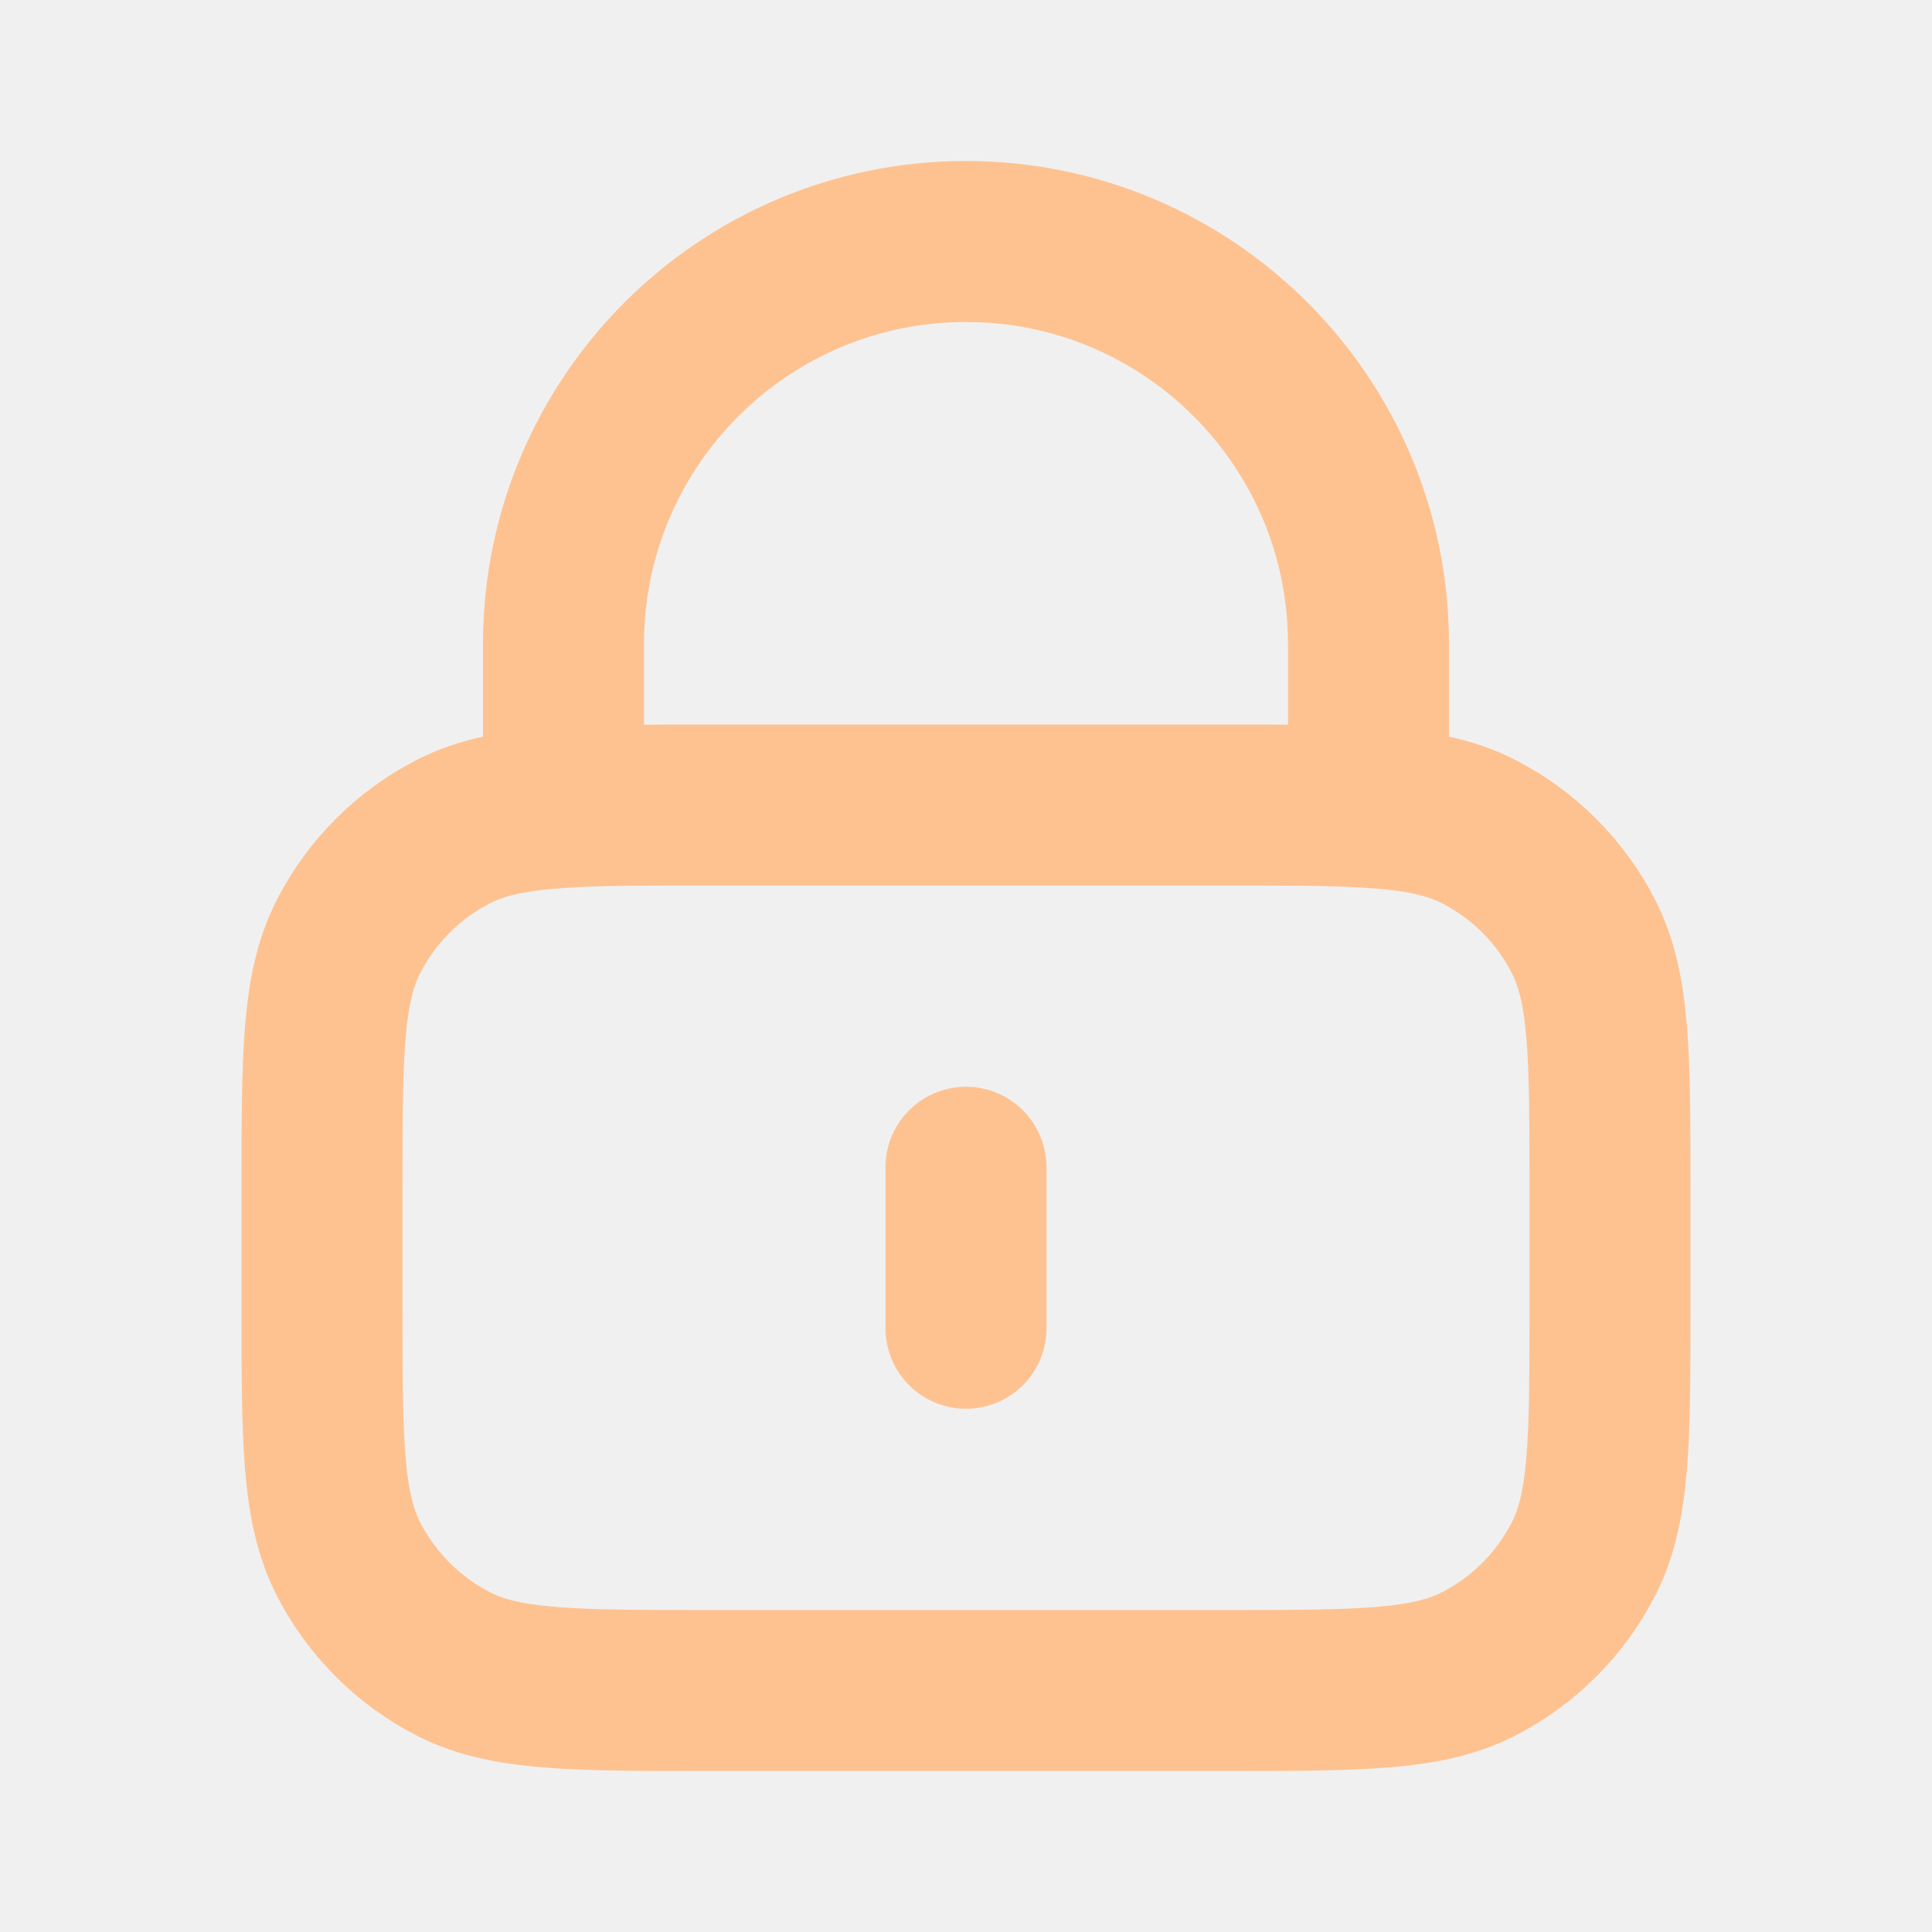
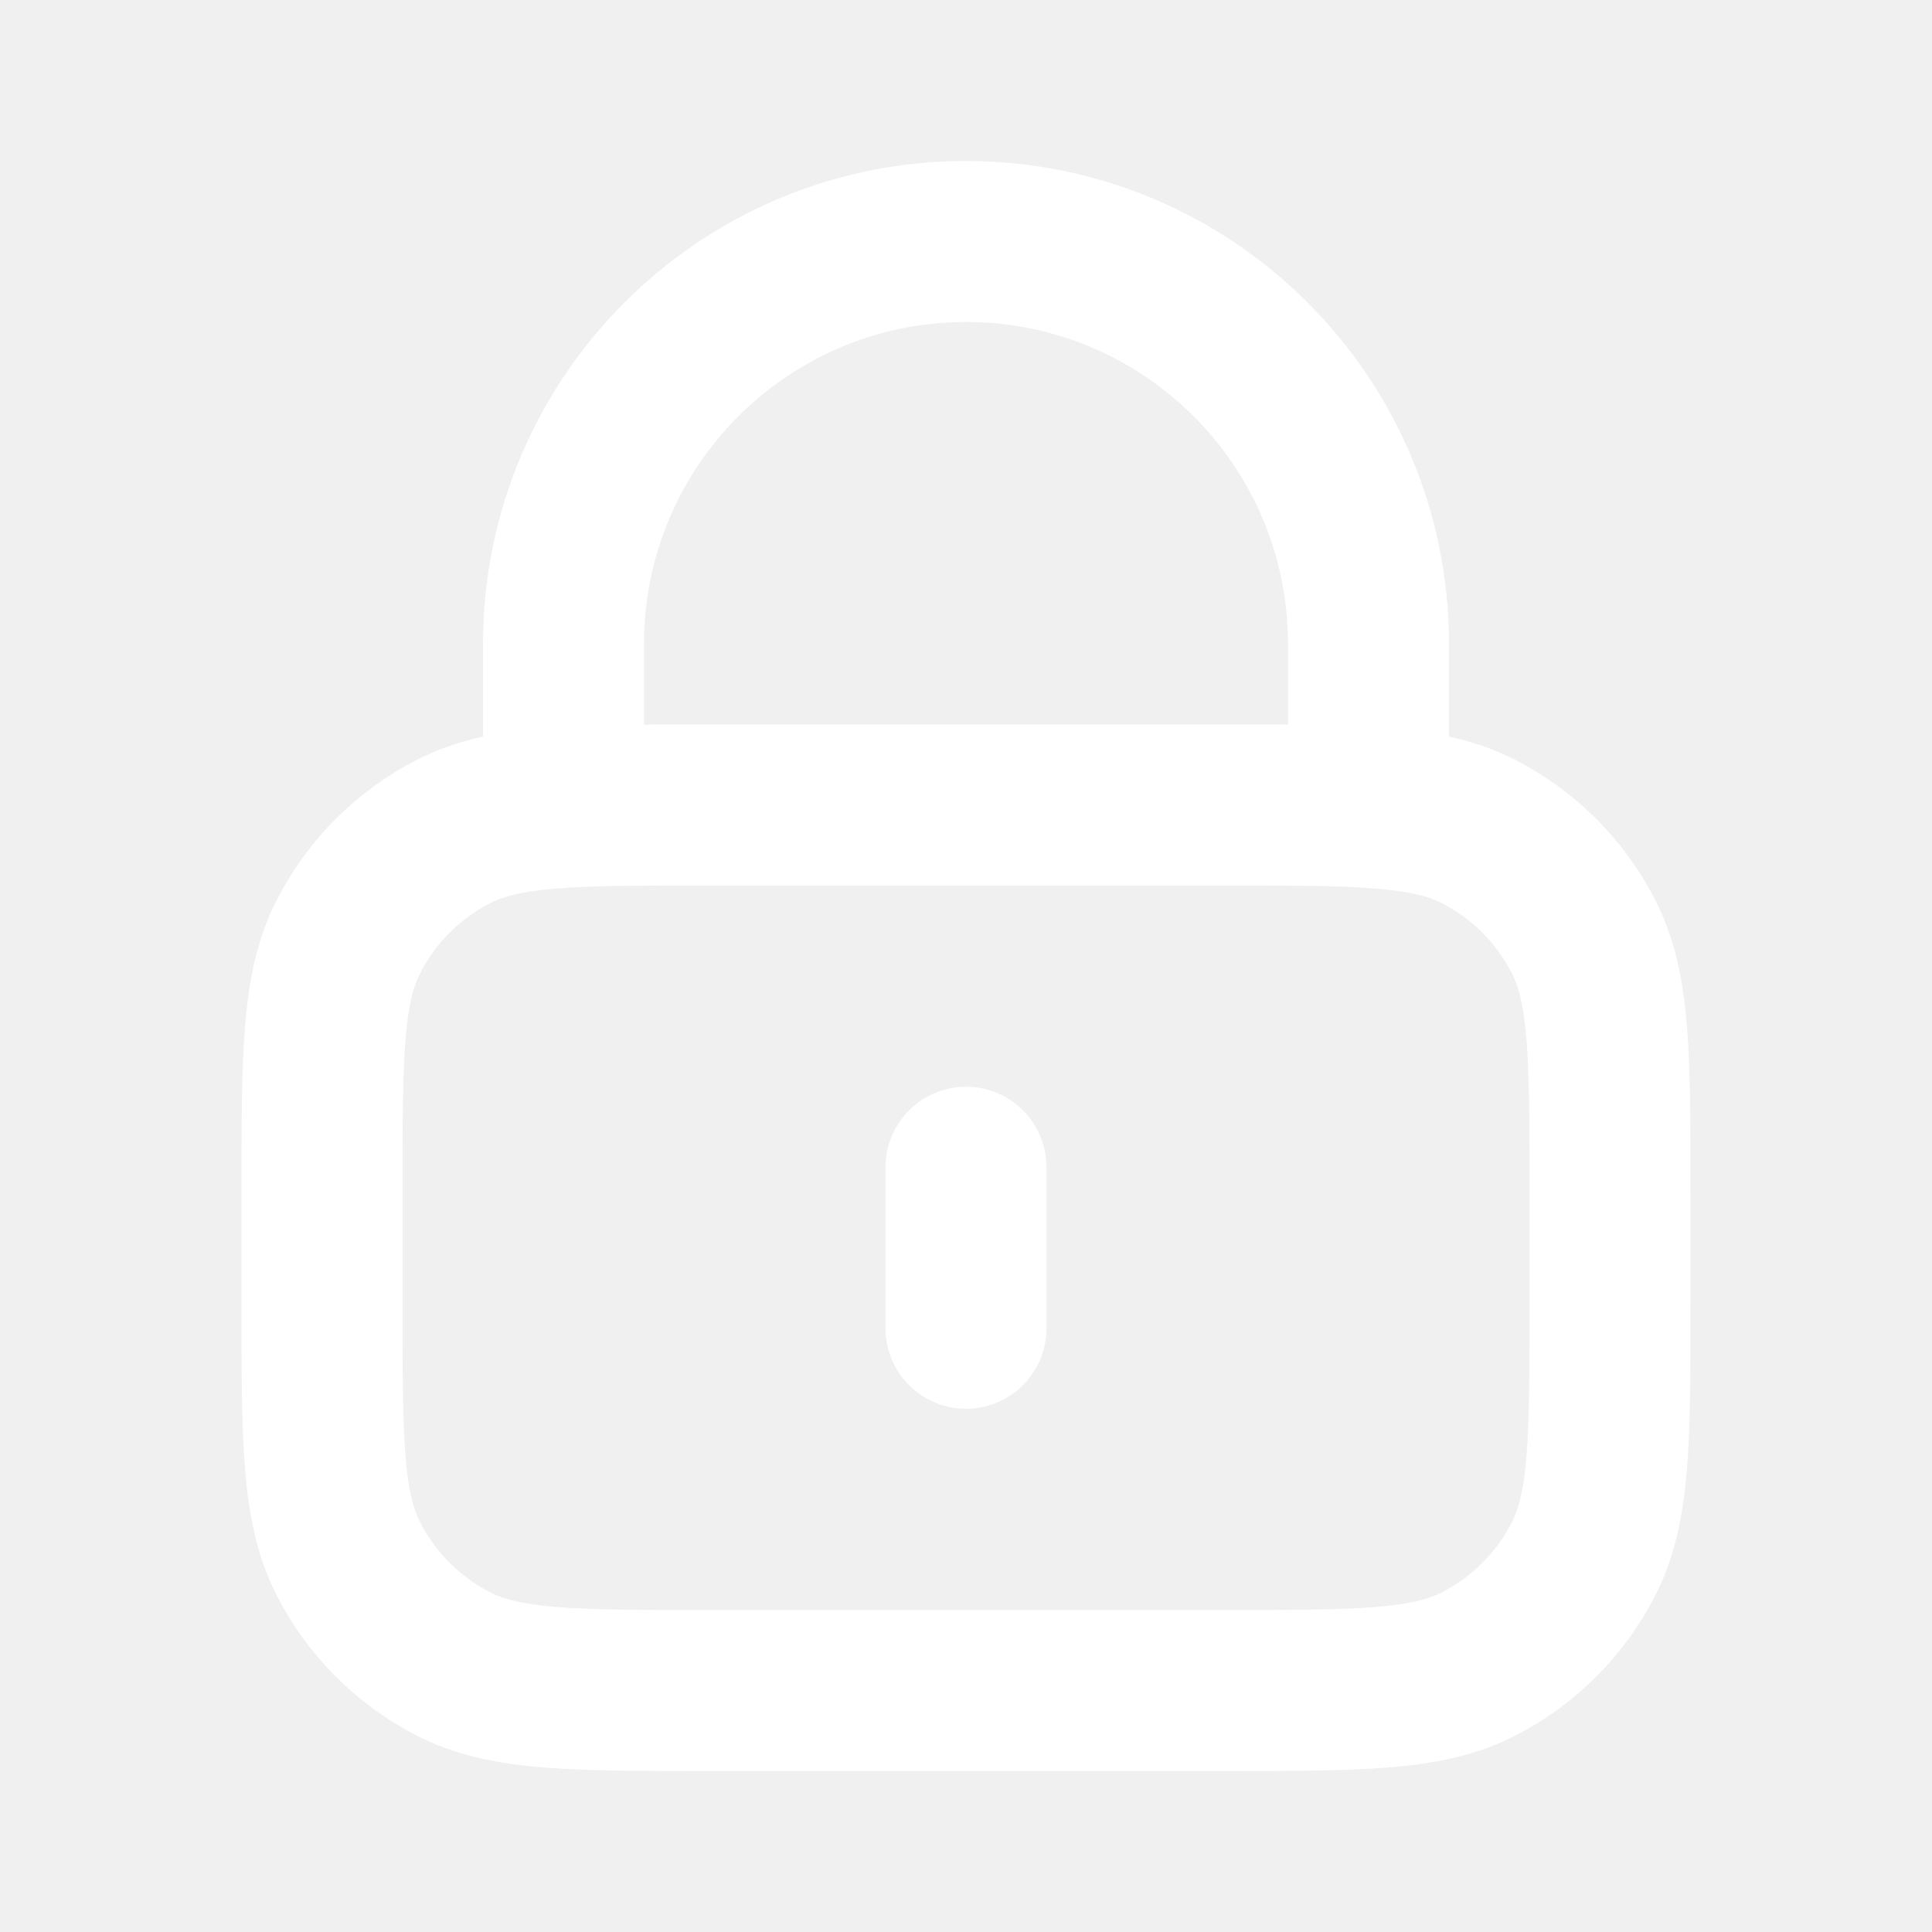
<svg xmlns="http://www.w3.org/2000/svg" width="800px" height="800px" viewBox="0 0 24 24" fill="none">
  <g id="SVGRepo_bgCarrier" stroke-width="0" />
  <g id="SVGRepo_tracerCarrier" stroke-linecap="round" stroke-linejoin="round" />
  <g id="SVGRepo_iconCarrier">
-     <path d="M12 14.5V16.5M7 10.029C7.471 10 8.053 10 8.8 10H15.2C15.947 10 16.529 10 17 10.029M7 10.029C6.412 10.065 5.994 10.146 5.638 10.327C5.074 10.615 4.615 11.073 4.327 11.638C4 12.28 4 13.12 4 14.8V16.2C4 17.88 4 18.72 4.327 19.362C4.615 19.927 5.074 20.385 5.638 20.673C6.28 21 7.12 21 8.8 21H15.2C16.88 21 17.72 21 18.362 20.673C18.927 20.385 19.385 19.927 19.673 19.362C20 18.72 20 17.88 20 16.2V14.8C20 13.12 20 12.28 19.673 11.638C19.385 11.073 18.927 10.615 18.362 10.327C18.006 10.146 17.588 10.065 17 10.029M7 10.029V8C7 5.239 9.239 3 12 3C14.761 3 17 5.239 17 8V10.029" stroke="#fec291" stroke-width="2" stroke-linecap="round" stroke-linejoin="round" />
+     <path d="M12 14.5V16.5M7 10.029C7.471 10 8.053 10 8.8 10H15.2C15.947 10 16.529 10 17 10.029M7 10.029C6.412 10.065 5.994 10.146 5.638 10.327C5.074 10.615 4.615 11.073 4.327 11.638C4 12.28 4 13.12 4 14.8V16.2C4 17.88 4 18.72 4.327 19.362C4.615 19.927 5.074 20.385 5.638 20.673C6.28 21 7.12 21 8.8 21H15.2C16.88 21 17.72 21 18.362 20.673C18.927 20.385 19.385 19.927 19.673 19.362C20 18.72 20 17.88 20 16.2V14.8C20 13.12 20 12.28 19.673 11.638C19.385 11.073 18.927 10.615 18.362 10.327C18.006 10.146 17.588 10.065 17 10.029M7 10.029V8C7 5.239 9.239 3 12 3C14.761 3 17 5.239 17 8V10.029" stroke="white" stroke-width="2" stroke-linecap="round" stroke-linejoin="round" />
  </g>
</svg>
